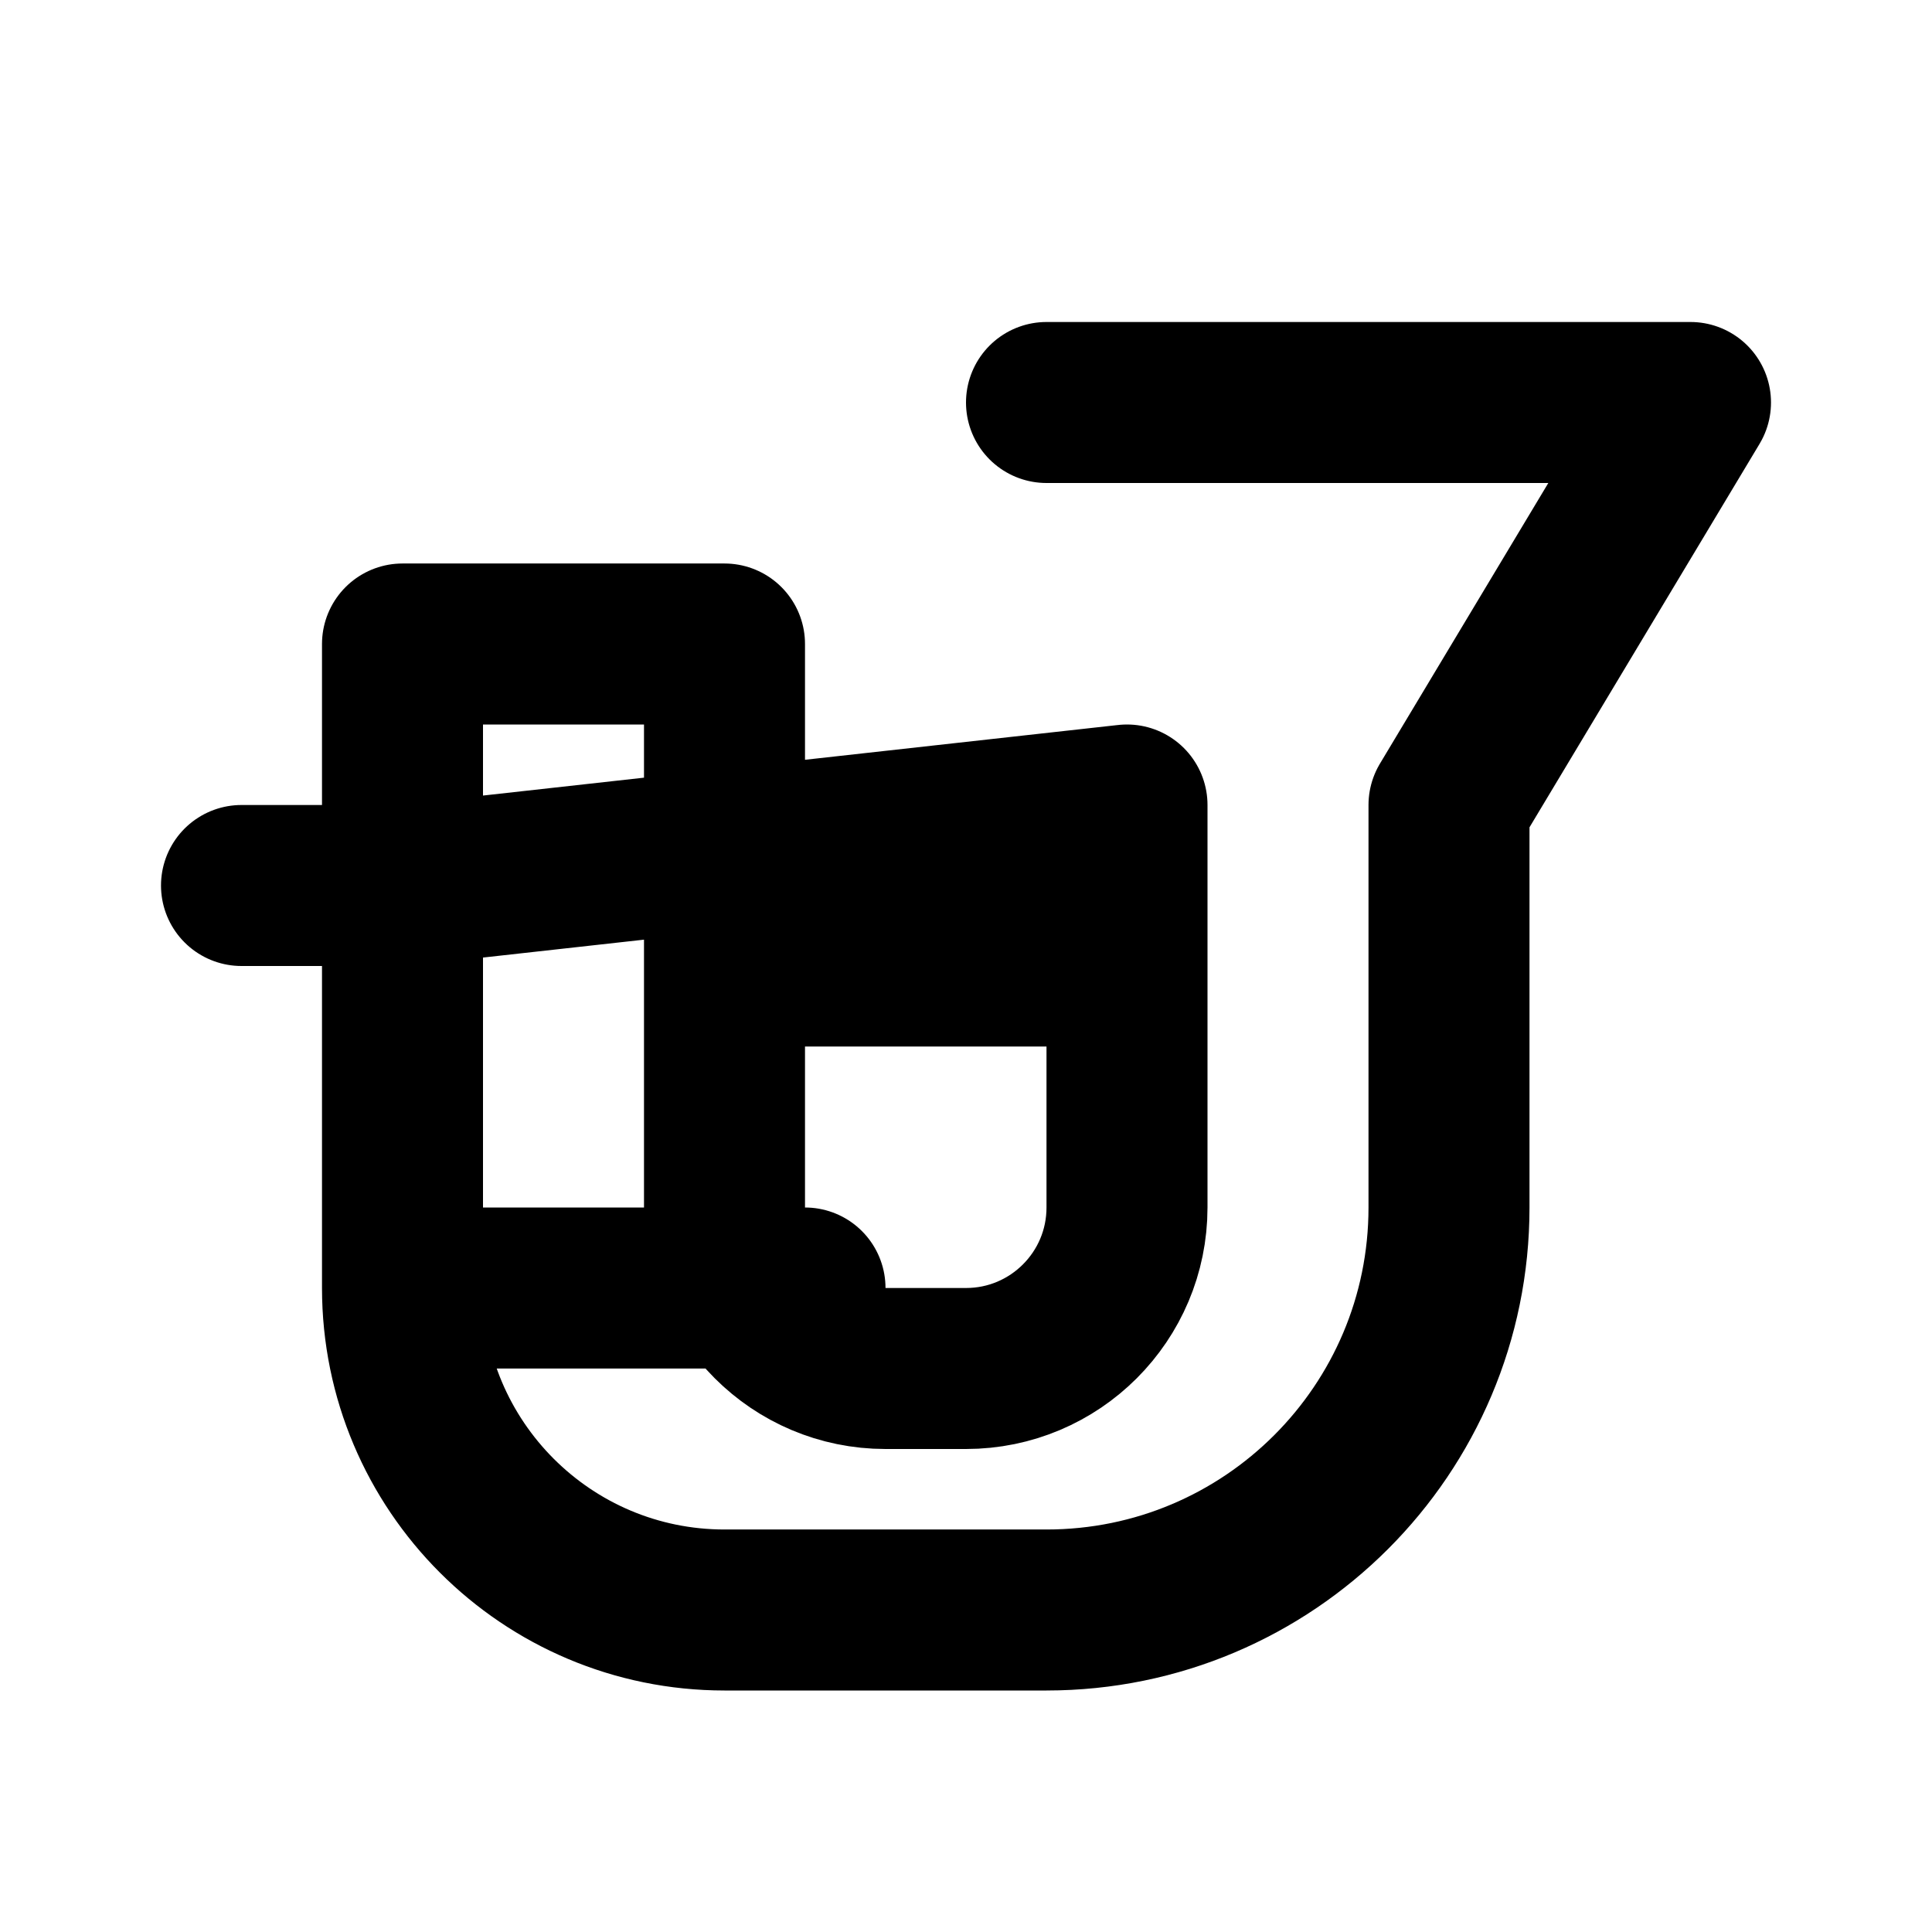
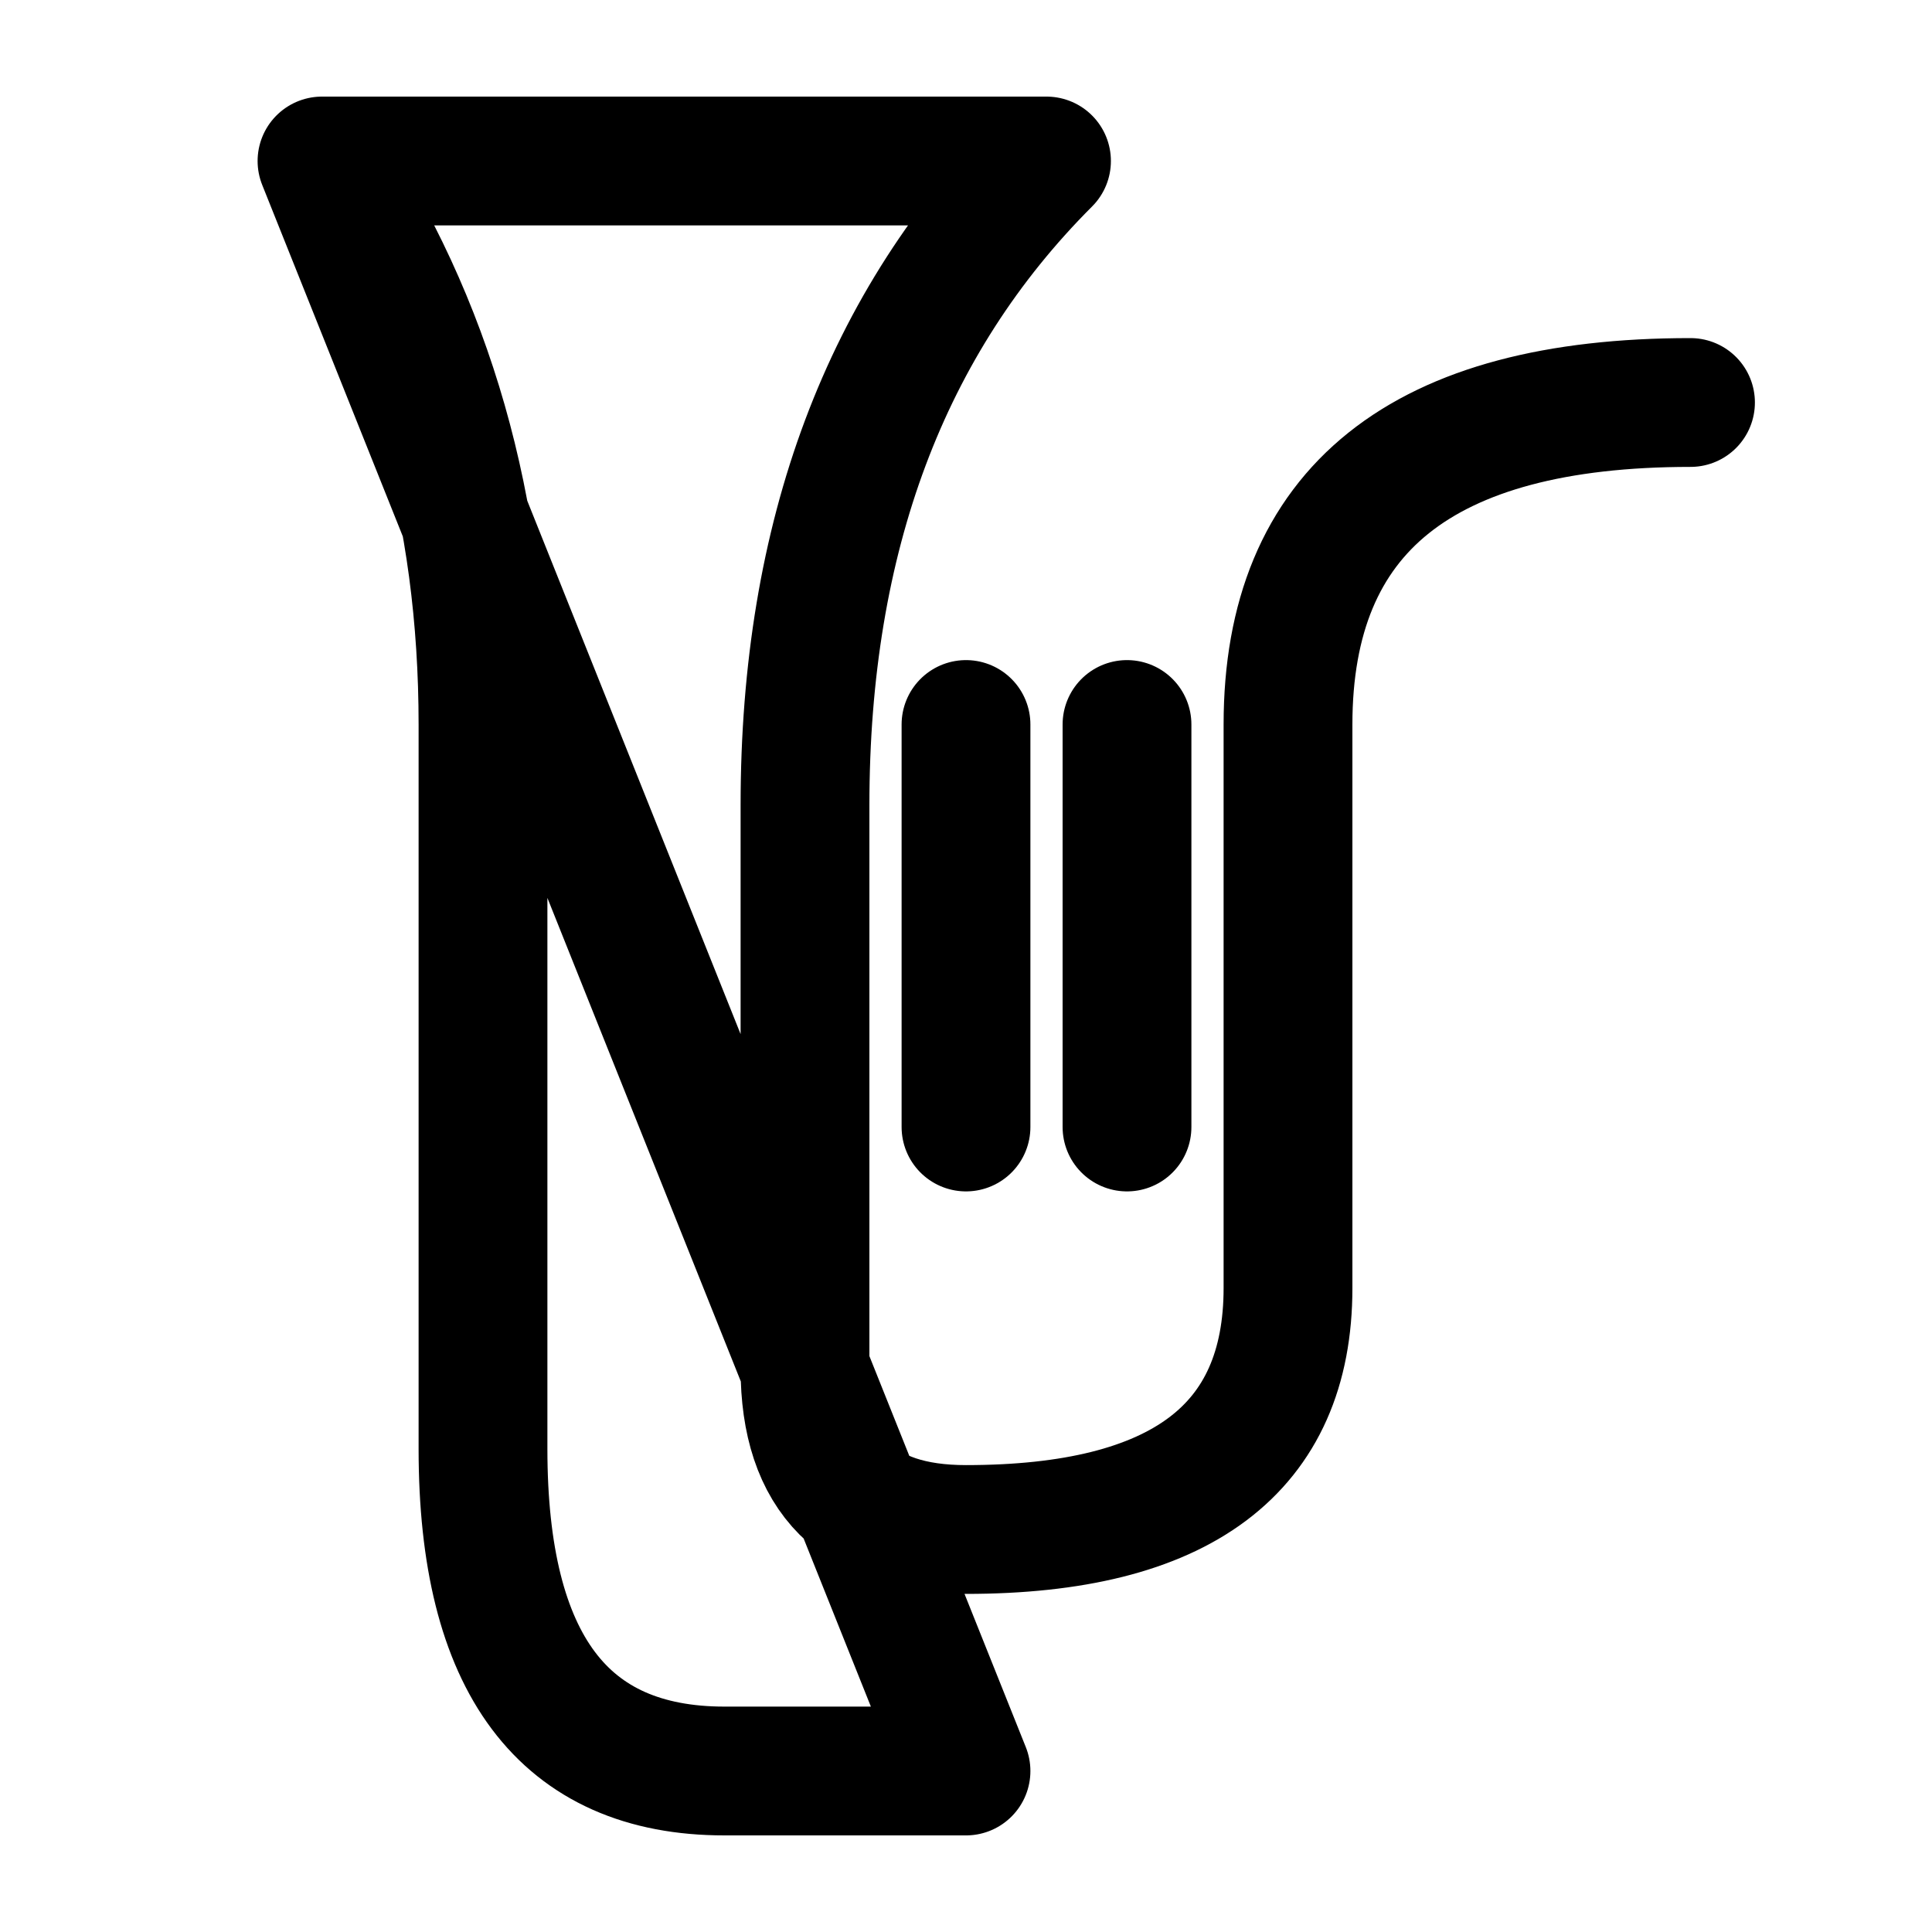
- <svg xmlns="http://www.w3.org/2000/svg" width="24" height="24" viewBox="0 0 24 24" fill="none" stroke="currentColor" stroke-width="2" stroke-linecap="round" stroke-linejoin="round">
-   <path d="M13 5h8l-3 5v5a5 5 0 0 1-5 5H9a4 4 0 0 1-4-4v-5H3m2 0V8h4v7a2 2 0 0 0 2 2h1a2 2 0 0 0 2-2v-5zm1 5h4M9 12h5" />
+ <svg xmlns="http://www.w3.org/2000/svg" width="24" height="24" viewBox="0 0 24 24">
+   <path d="M4 2h9q-3 3-3 8v7q0 2 2 2 4 0 4-3V9q0-4 5-4m-9 4v5m2-5v5m-2 8H9q-3 0-3-4V9q0-4-2-7Z" fill="none" stroke="currentColor" stroke-width="1.6" stroke-linecap="round" stroke-linejoin="round" />
</svg>
